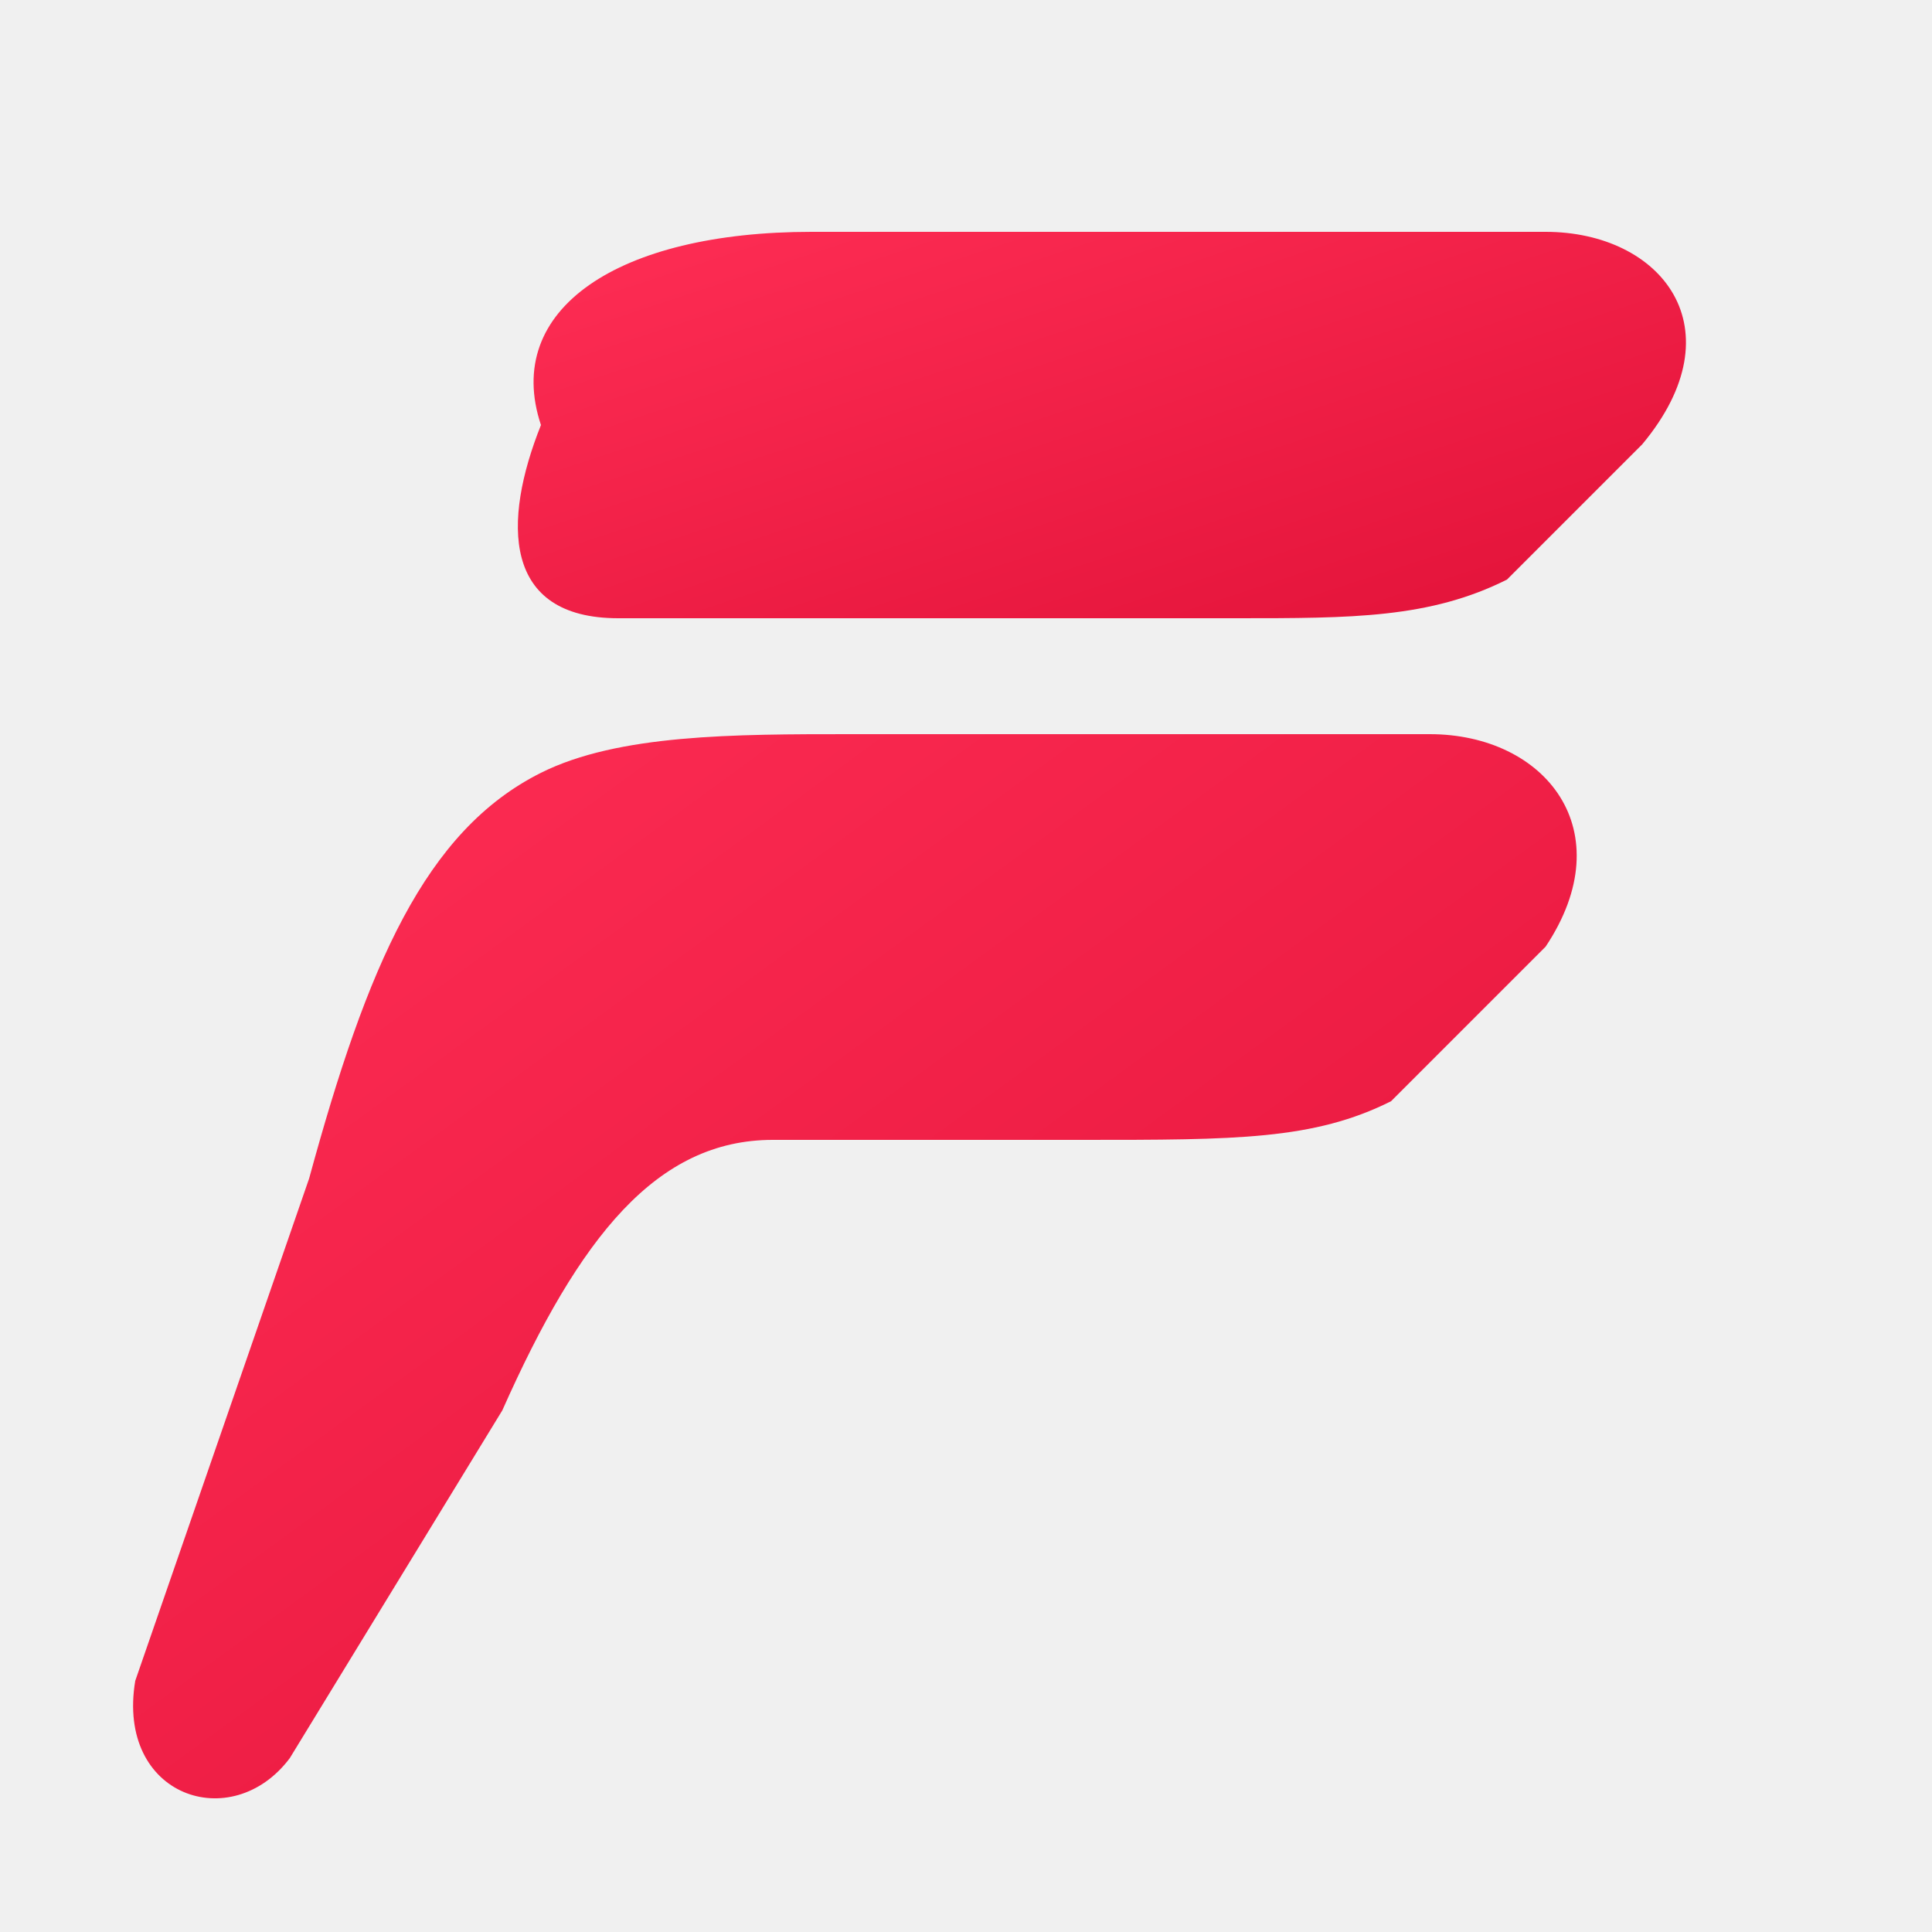
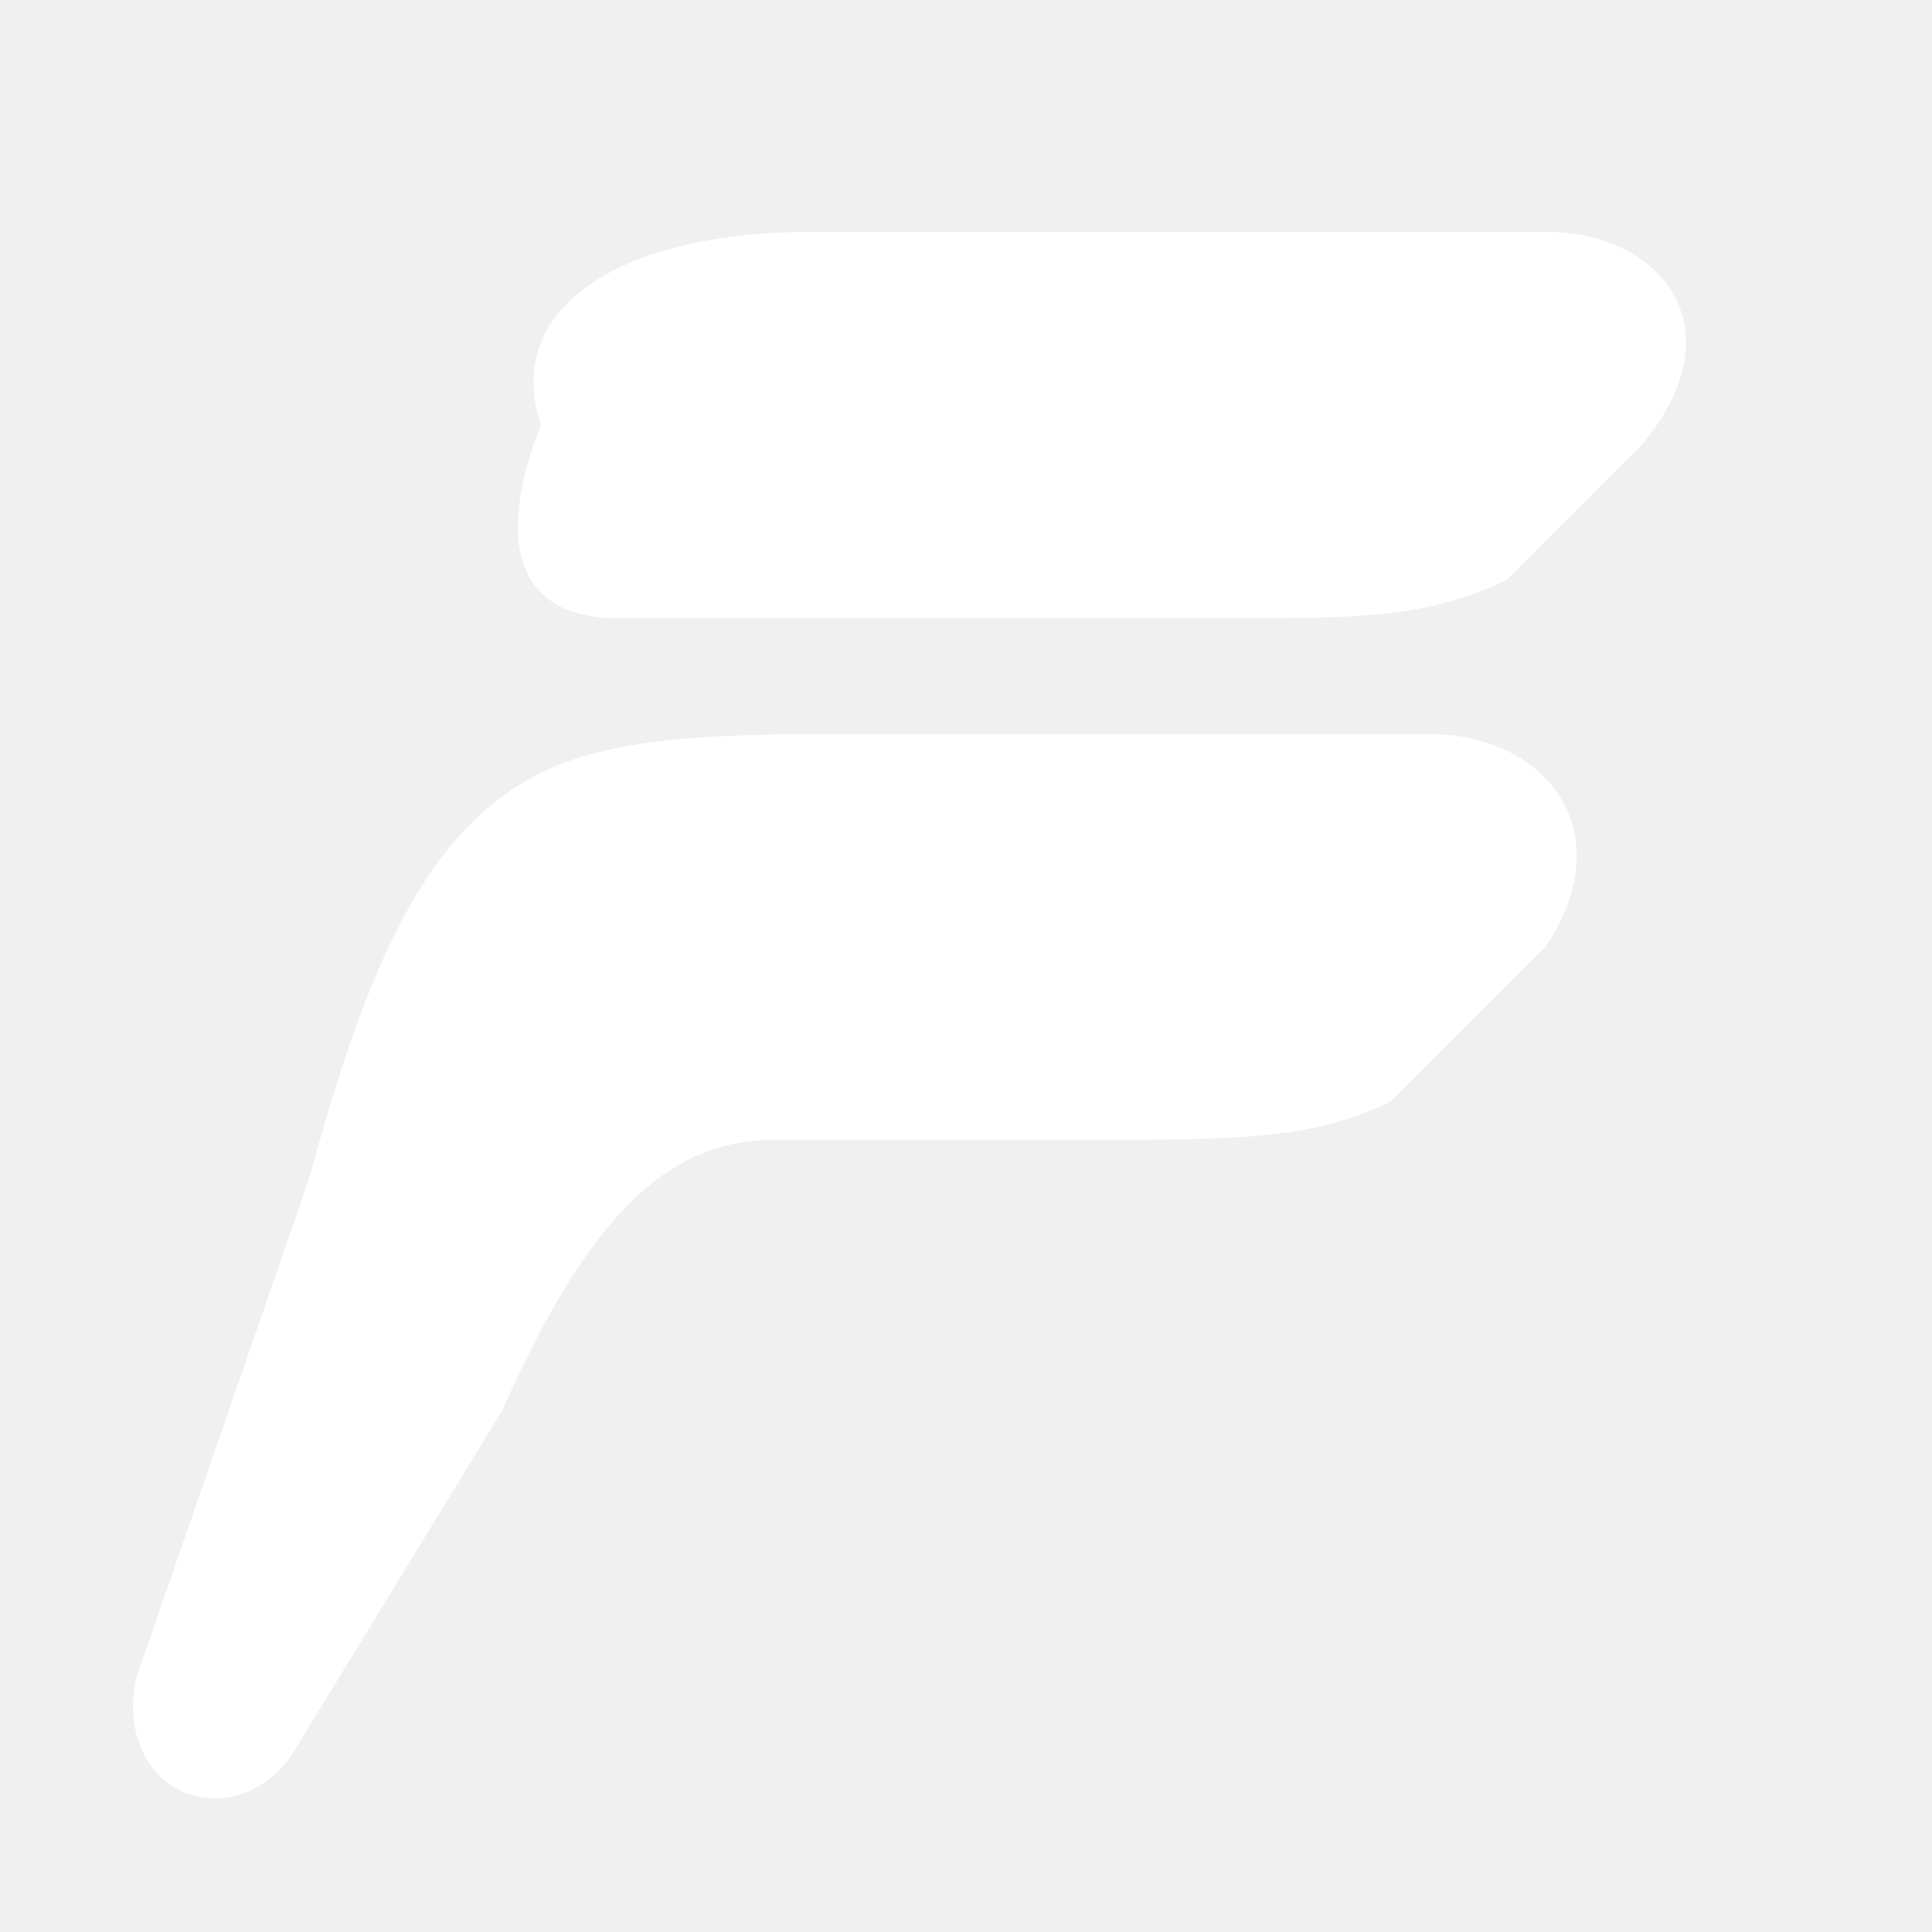
<svg xmlns="http://www.w3.org/2000/svg" viewBox="0 0 100 100" fill="none">
-   <g fill="url(#fitora-red-grad)">
+   <g fill="#FFFFFF">
    <path d="M 28 22 C 26 16, 32 12, 42 12 L 80 12 C 86 12, 90 17, 85 23 L 78 30 C 74 32, 70 32 64 32 L 32 32 C 26 32, 26 27, 28 22 Z" />
    <path d="M 28 40 C 32 38, 38 38, 44 38 L 74 38 C 80 38, 84 43, 80 49 L 72 57 C 68 59, 64 59 56 59 L 40 59 C 34 59 30 64 26 73 L 15 91 C 12 95, 6 93, 7 87 L 16 61 C 19 50, 22 43, 28 40 Z" />
  </g>
-   <defs>
-     <linearGradient id="fitora-red-grad" x1="0%" y1="0%" x2="100%" y2="100%">
-       <stop offset="0%" stop-color="#ff2e55" />
-       <stop offset="100%" stop-color="#e11138" />
-     </linearGradient>
-   </defs>
</svg>
